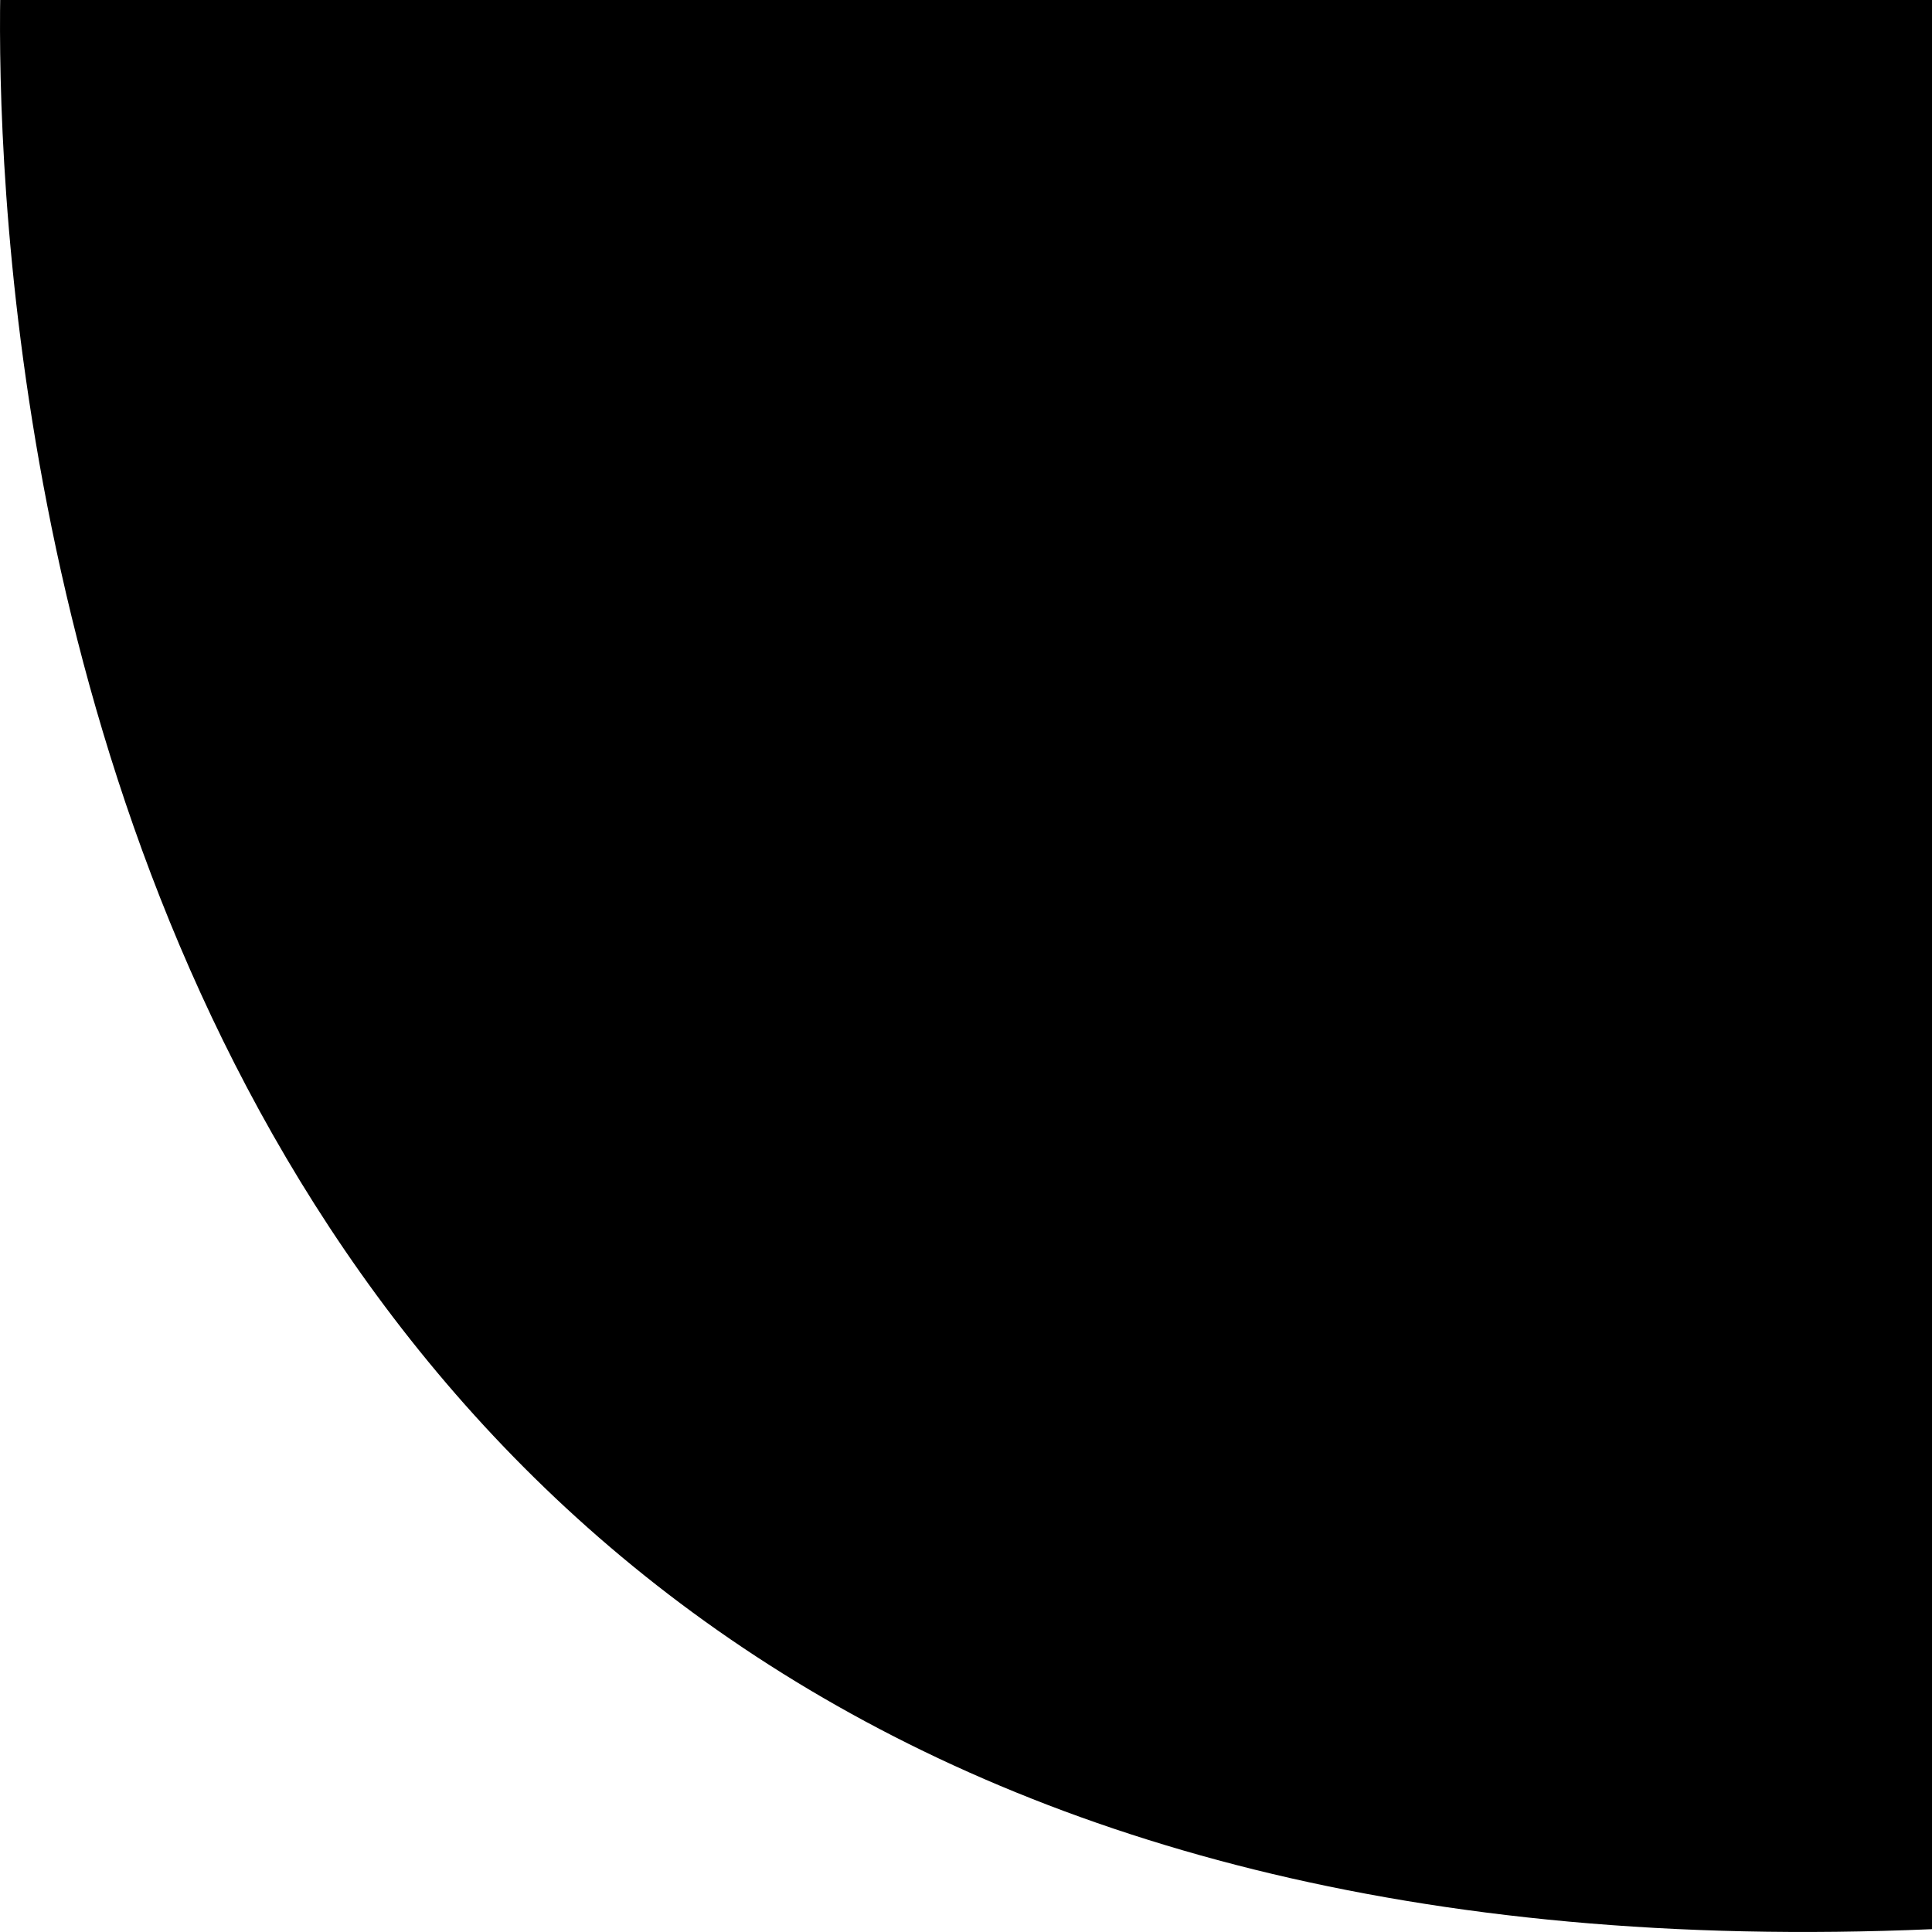
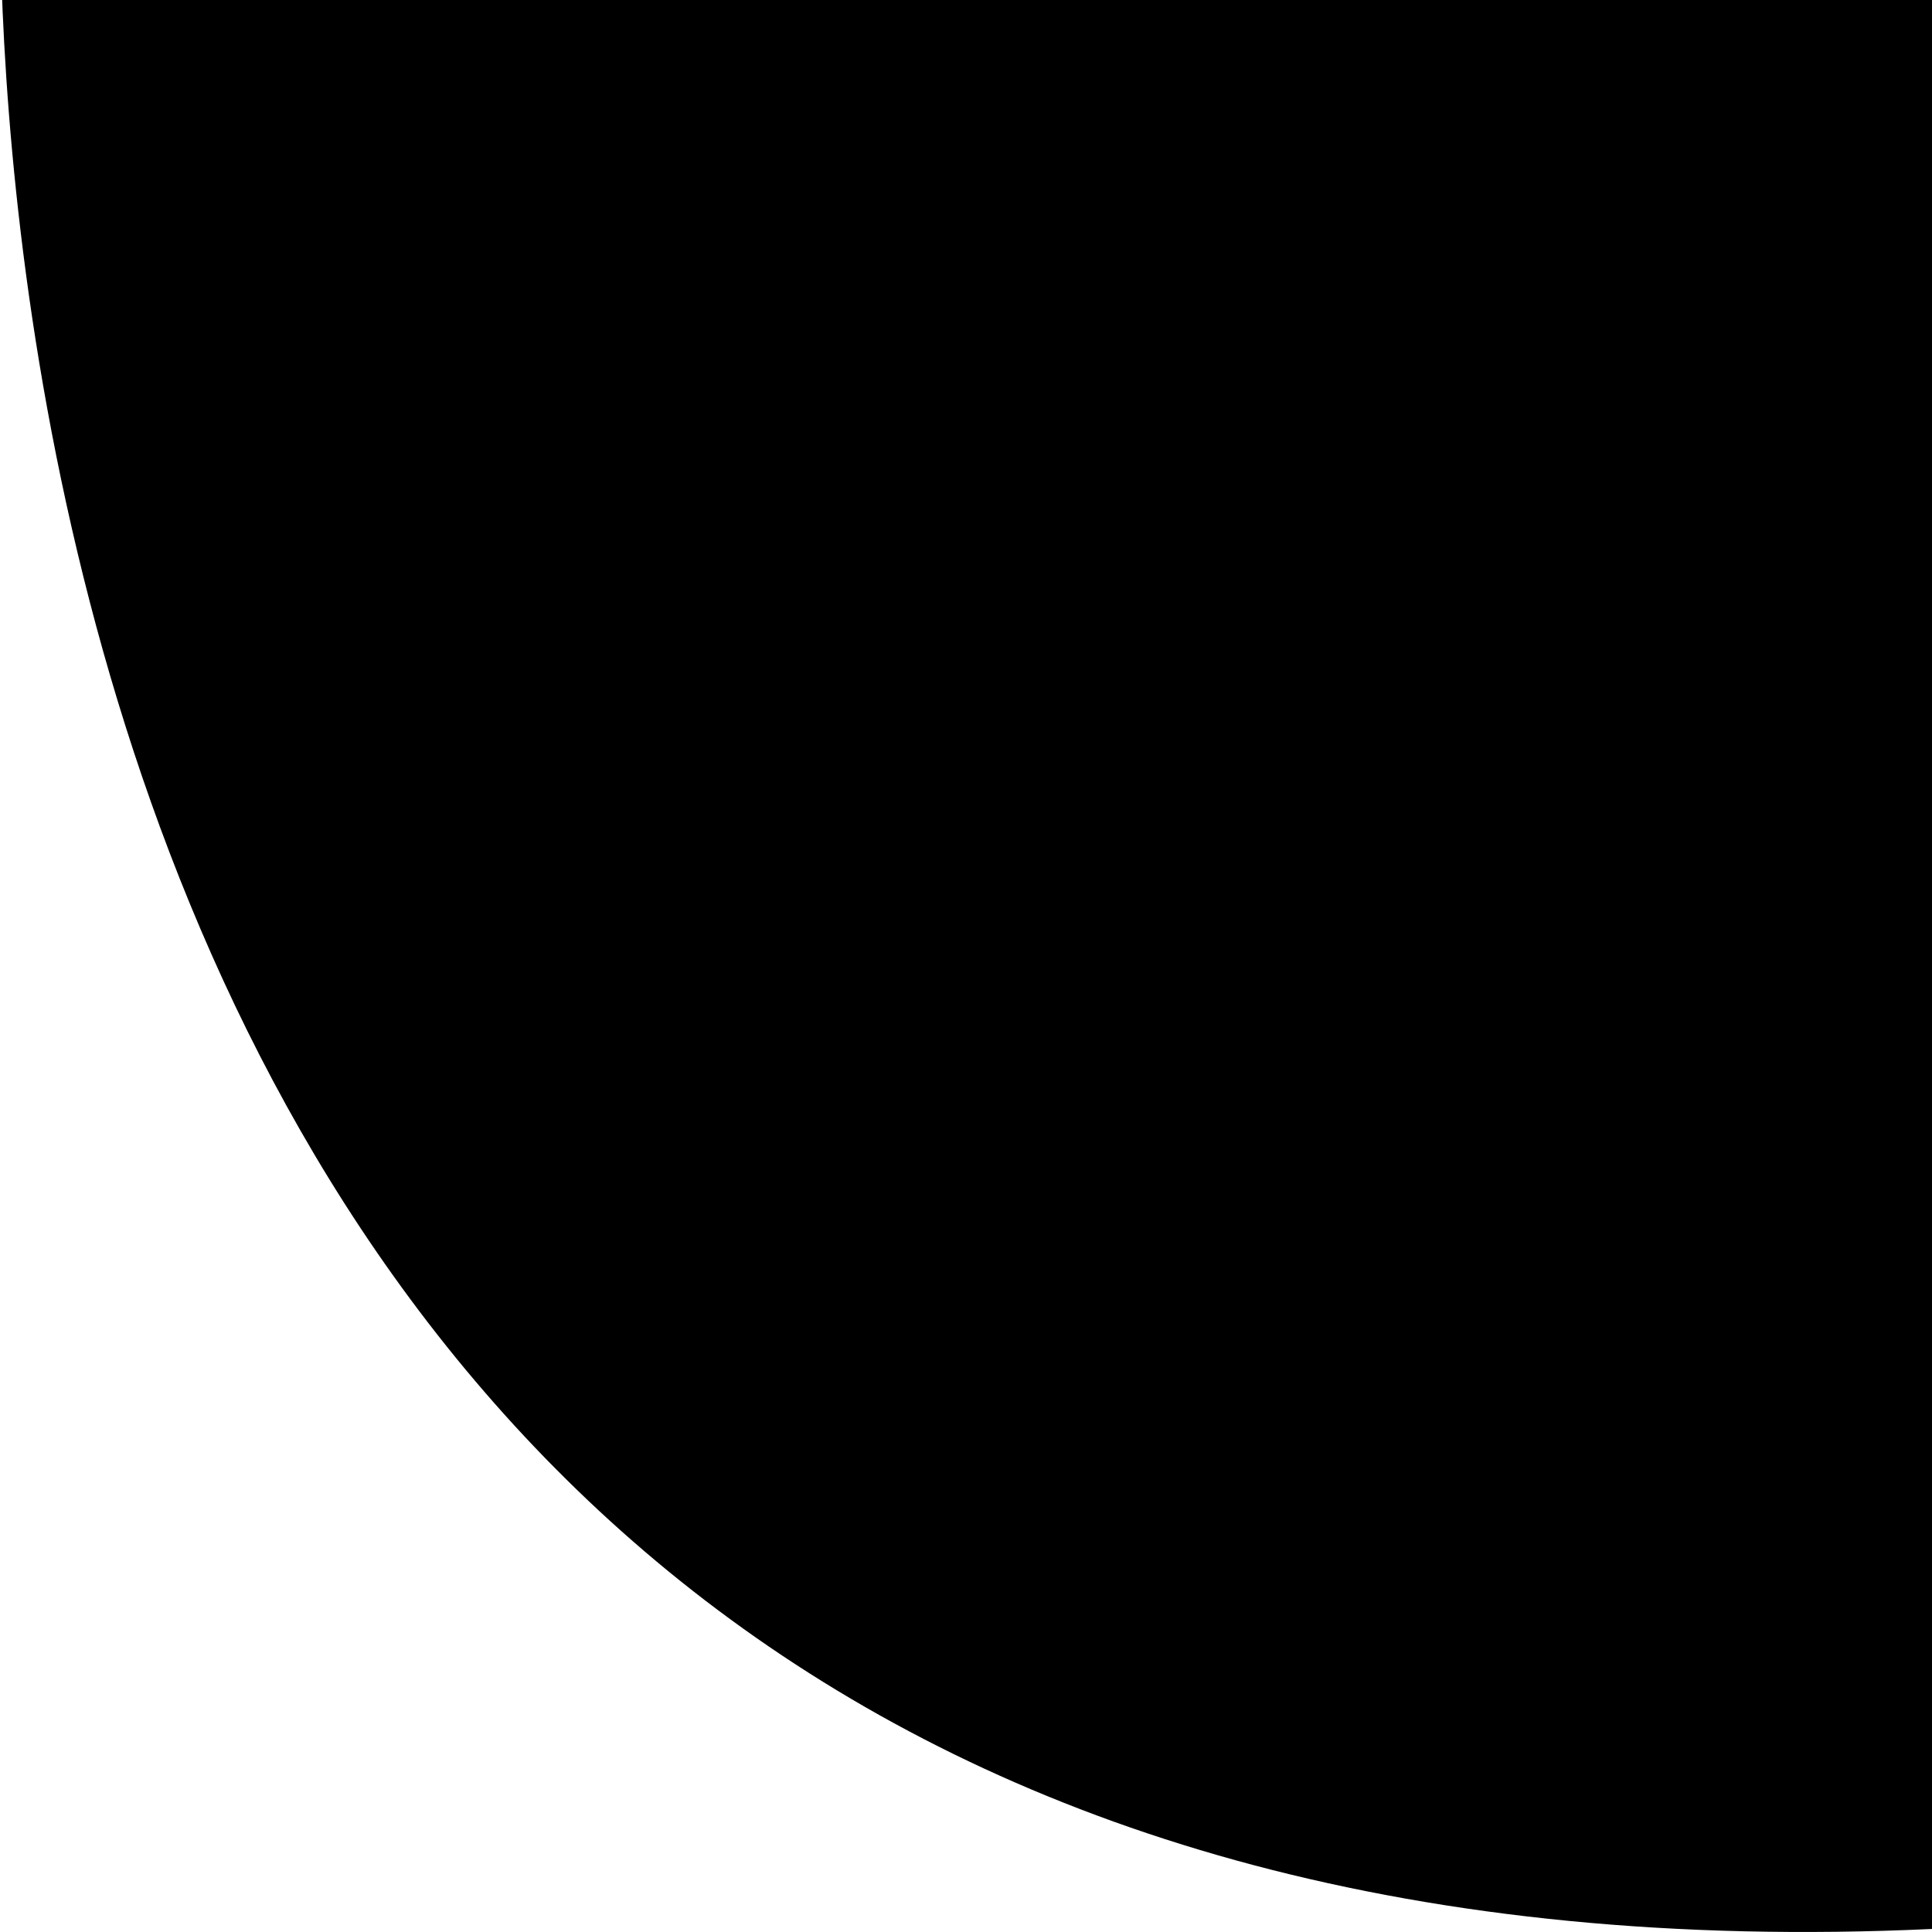
<svg xmlns="http://www.w3.org/2000/svg" version="1.1" width="10" height="10" viewBox="0 0 10 10" id="svg2">
  <defs id="defs4" />
-   <g transform="matrix(0,0.2089273,-0.2034824,0,67.08557,-39.95314)" id="layer1" style="fill:#000000;fill-opacity:1;stroke:#000000;stroke-width:0;stroke-miterlimit:4;stroke-opacity:1;stroke-dasharray:none">
+   <g transform="matrix(0,0.2231263,-0.2034824,0,67.08557,-43.34801)" id="layer1" style="fill:#000000;fill-opacity:1;stroke:#000000;stroke-width:0;stroke-miterlimit:4;stroke-opacity:1;stroke-dasharray:none">
    <path d="m 239.023,280.543 -49.23,0 0,49.091 c 0,0 51.45,3.627 49.23,-49.091 z" id="path3020-7" style="fill:#000000;fill-opacity:1;stroke:#000000;stroke-width:0;stroke-linecap:butt;stroke-linejoin:miter;stroke-miterlimit:4;stroke-opacity:1;stroke-dasharray:none" />
  </g>
</svg>
